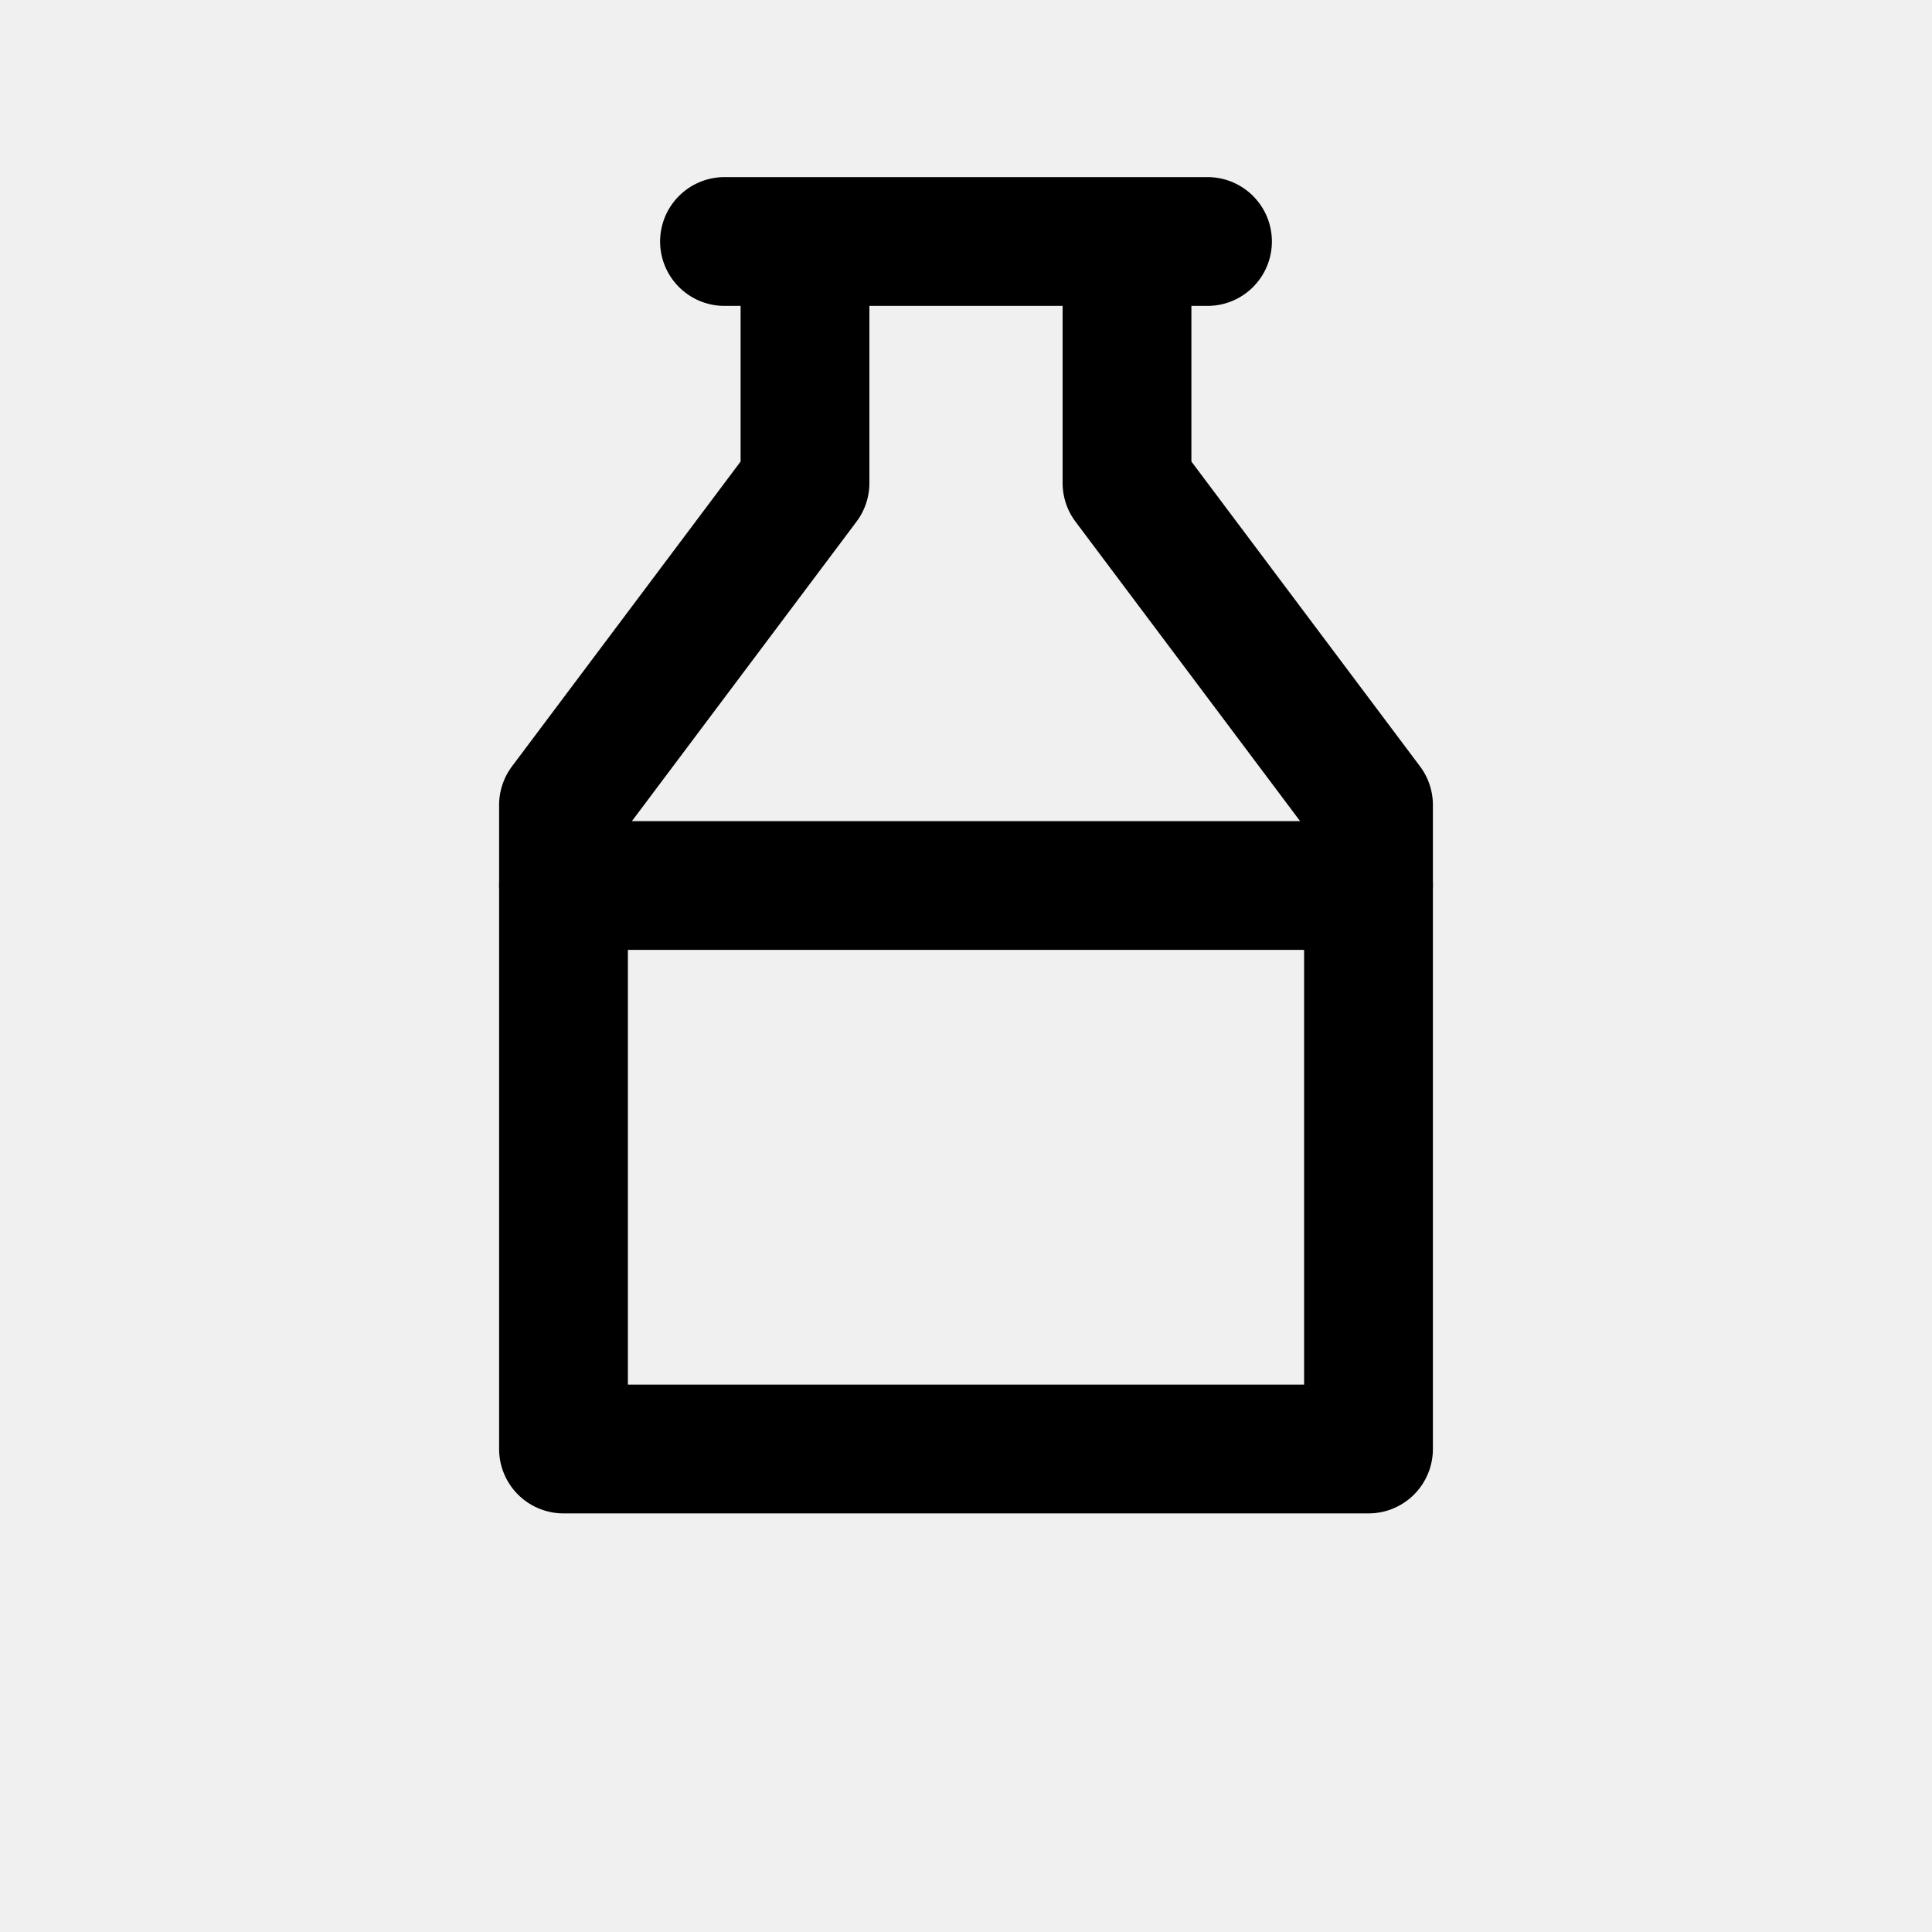
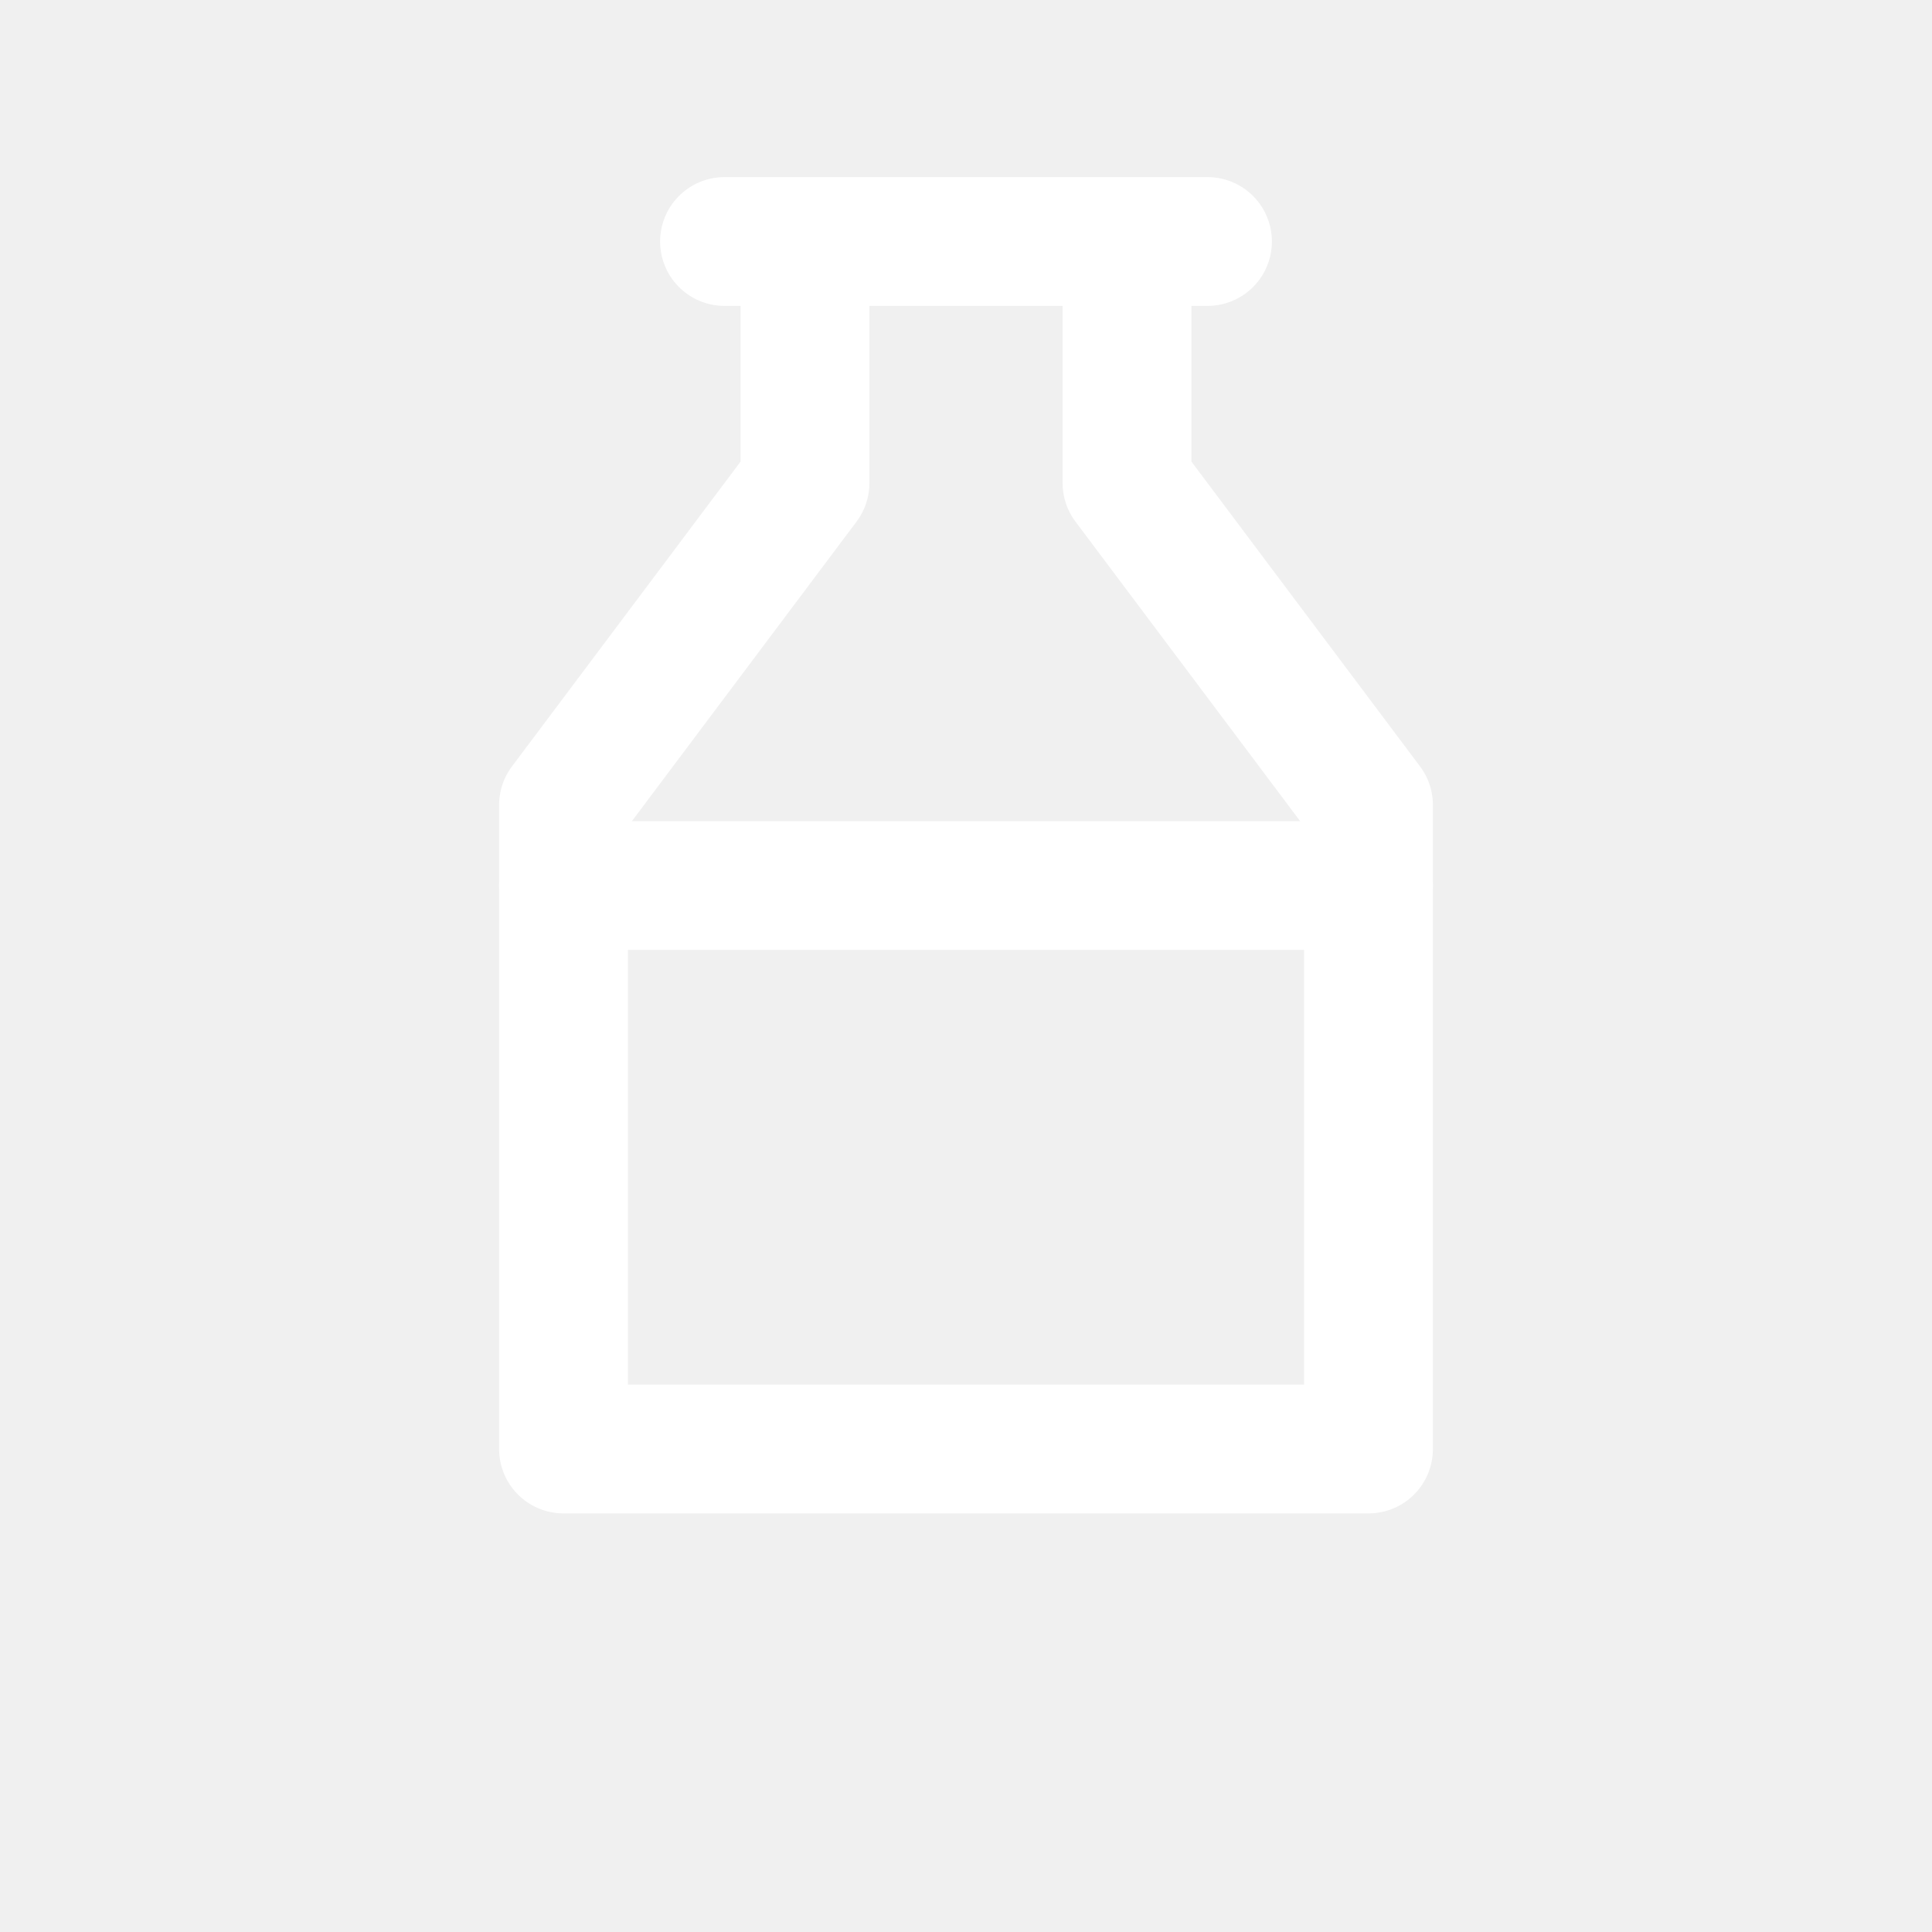
- <svg xmlns="http://www.w3.org/2000/svg" viewBox="0 0 24 24" fill="none" stroke="currentColor" stroke-width="1.6" stroke-linecap="round" stroke-linejoin="round">
+ <svg xmlns="http://www.w3.org/2000/svg" viewBox="0 0 24 24" fill="none" stroke="#ffffff" stroke-width="1.6" stroke-linecap="round" stroke-linejoin="round">
  <path d="M9 3h6M10 3v3l-3 4v8h10v-8l-3-4V3" />
  <path d="M7 11h10" />
</svg>
